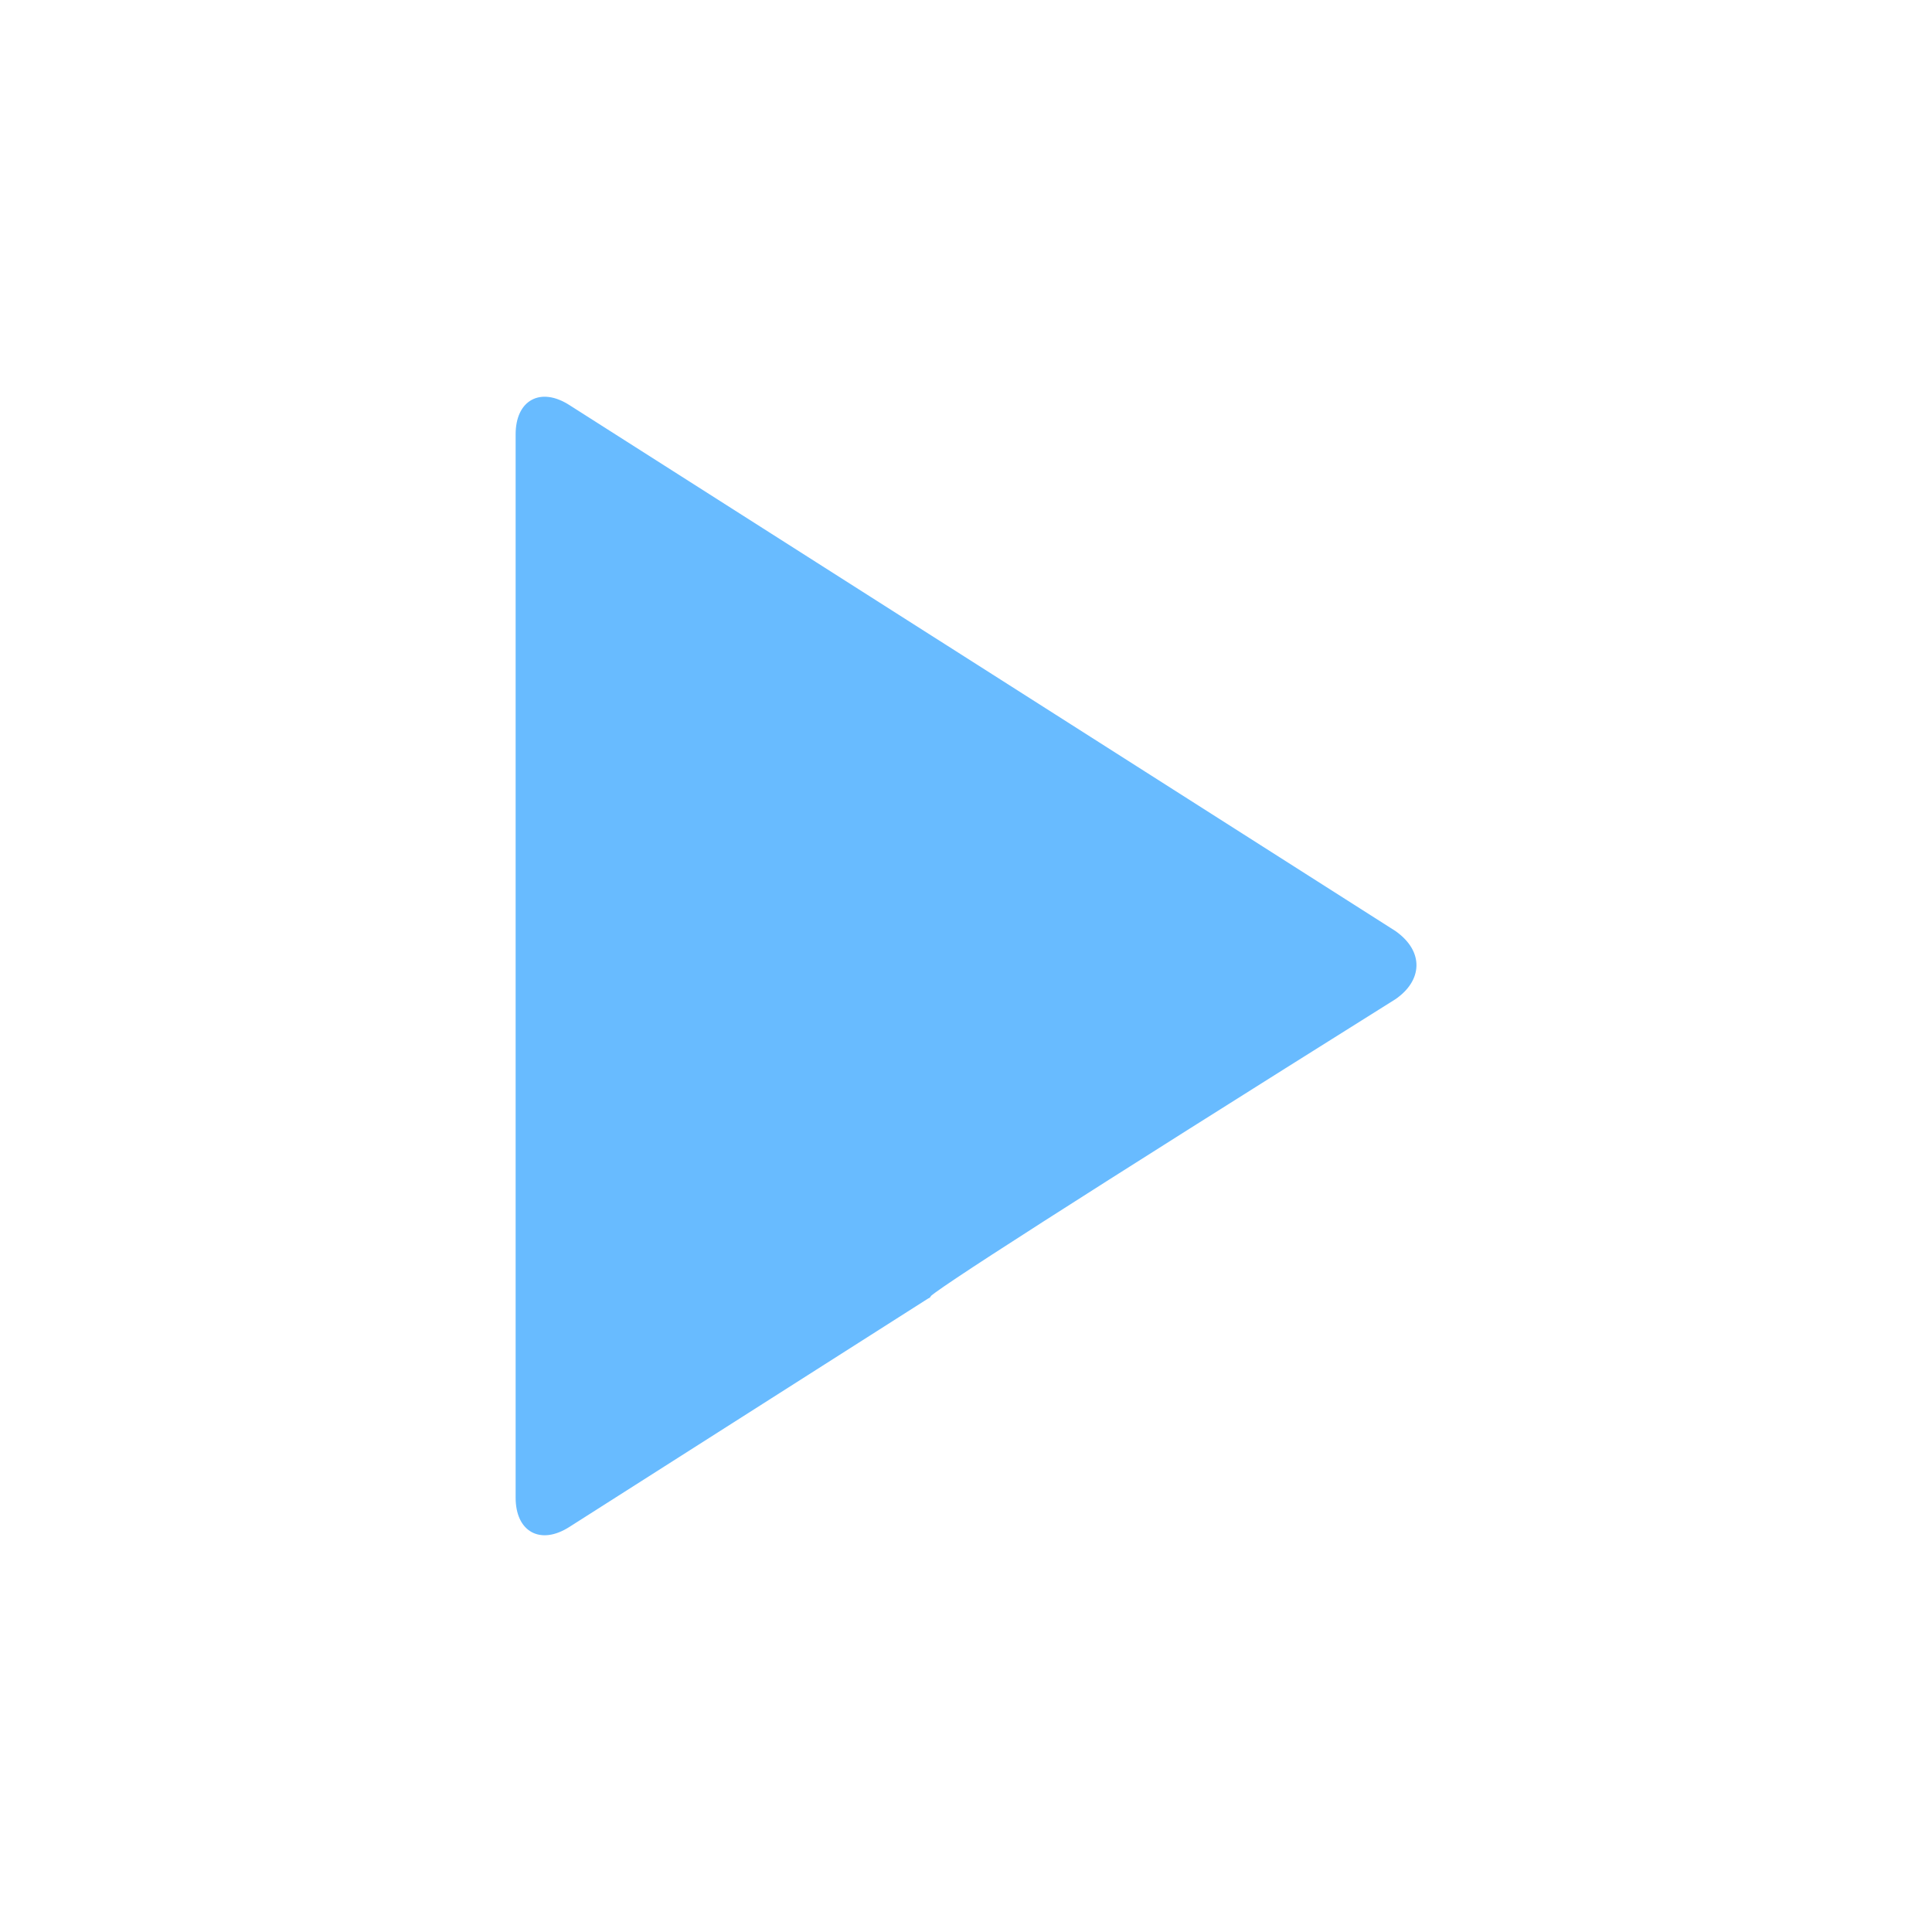
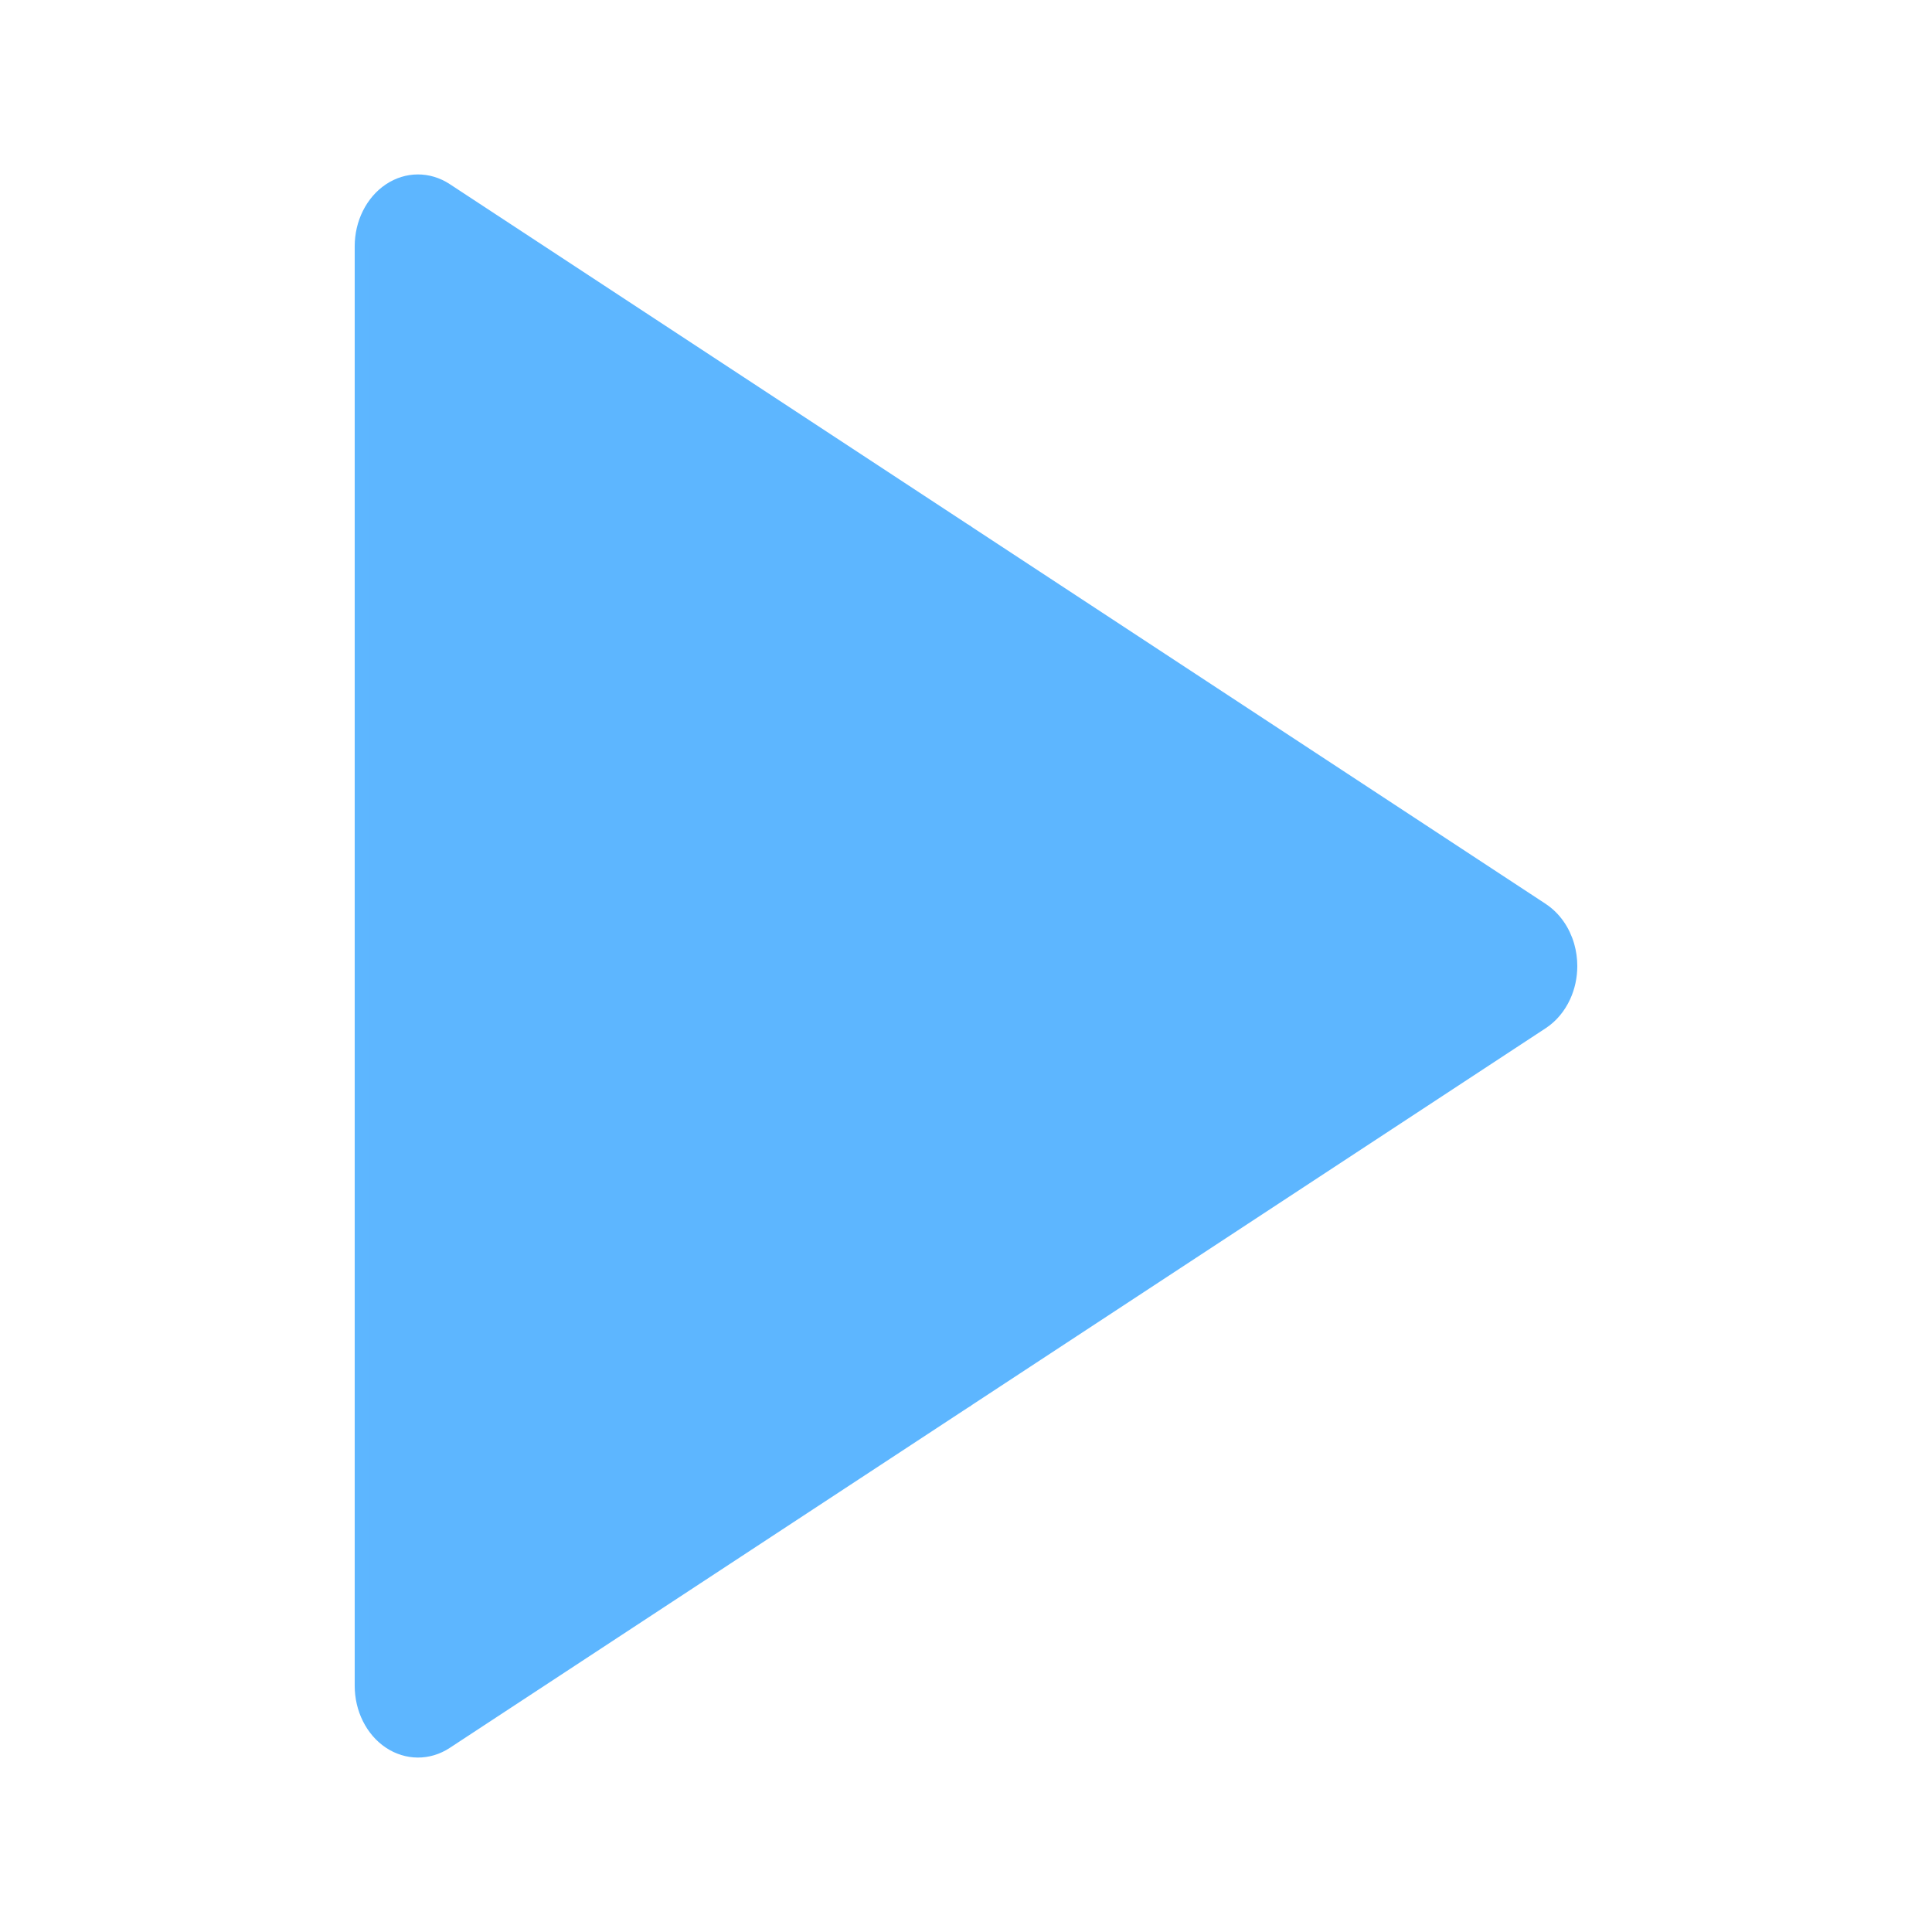
<svg xmlns="http://www.w3.org/2000/svg" style="isolation:isolate" viewBox="0 0 128 128" width="128" height="128">
  <defs>
-     <clipPath id="_clipPath_Ew47lmIM4WvSKiuVBCREVrBNXK591jKF">
+     <clipPath id="_clipPath_rKT6RfrYmCnl23JSewUDFxSSA6xruC9y">
      <rect width="128" height="128" />
    </clipPath>
  </defs>
-   <g clip-path="url(#_clipPath_Ew47lmIM4WvSKiuVBCREVrBNXK591jKF)">
+   <g clip-path="url(#_clipPath_rKT6RfrYmCnl23JSewUDFxSSA6xruC9y)">
    <g style="isolation:isolate" id="Layer 0">
-       <path d=" M 61.445 85.779 L 37.59 100.968 C 35.828 102.089 34.398 101.304 34.398 99.216 L 34.398 28.784 C 34.398 26.696 35.828 25.911 37.59 27.032 L 61.445 42.221 L 61.445 85.779 L 61.445 85.779 Z " fill="rgb(104,187,255)" vector-effect="non-scaling-stroke" stroke-width="0.473" stroke="rgb(104,187,255)" stroke-linejoin="round" stroke-linecap="butt" stroke-miterlimit="1.414" />
-       <path d=" M 61.446 85.779 Q 61.083 85.591 92.325 66 C 93.959 64.871 94.111 63.151 92.325 61.882 Q 61.388 42.181 61.446 42.221 L 61.446 85.779 L 61.446 85.779 Z " fill="rgb(104,187,255)" vector-effect="non-scaling-stroke" stroke-width="0.473" stroke="rgb(104,187,255)" stroke-linejoin="round" stroke-linecap="butt" stroke-miterlimit="1.414" />
+       <path d=" M 64 92.744 C 50.054 101.902 36.733 110.651 29.521 115.386 C 28.377 116.136 26.975 116.127 25.837 115.368 C 24.699 114.605 24 113.204 24 111.686 C 24 91.688 24 36.314 24 16.316 C 24 14.8 24.701 13.397 25.837 12.633 C 26.975 11.87 28.377 11.866 29.521 12.615 C 36.733 17.352 50.054 26.1 64 35.258 L 64 92.744 Z " fill="rgb(93,182,255)" vector-effect="non-scaling-stroke" stroke-width="1" stroke="rgb(93,182,255)" stroke-linejoin="round" stroke-linecap="butt" stroke-miterlimit="1.414" />
+       <path d=" M 64 92.744 C 65.329 91.871 94.84 72.491 102.134 67.702 C 102.753 67.296 103.245 66.7 103.568 66 C 103.847 65.395 104 64.711 104 64.004 C 104 63.544 103.935 63.095 103.814 62.67 C 103.674 62.182 103.458 61.727 103.178 61.328 C 102.893 60.922 102.541 60.573 102.134 60.306 L 102.134 60.304 C 94.846 55.516 65.337 36.137 64 35.258 L 64 92.744 Z " fill="rgb(93,182,255)" vector-effect="non-scaling-stroke" stroke-width="1" stroke="rgb(93,182,255)" stroke-linejoin="round" stroke-linecap="butt" stroke-miterlimit="1.414" />
    </g>
  </g>
</svg>
